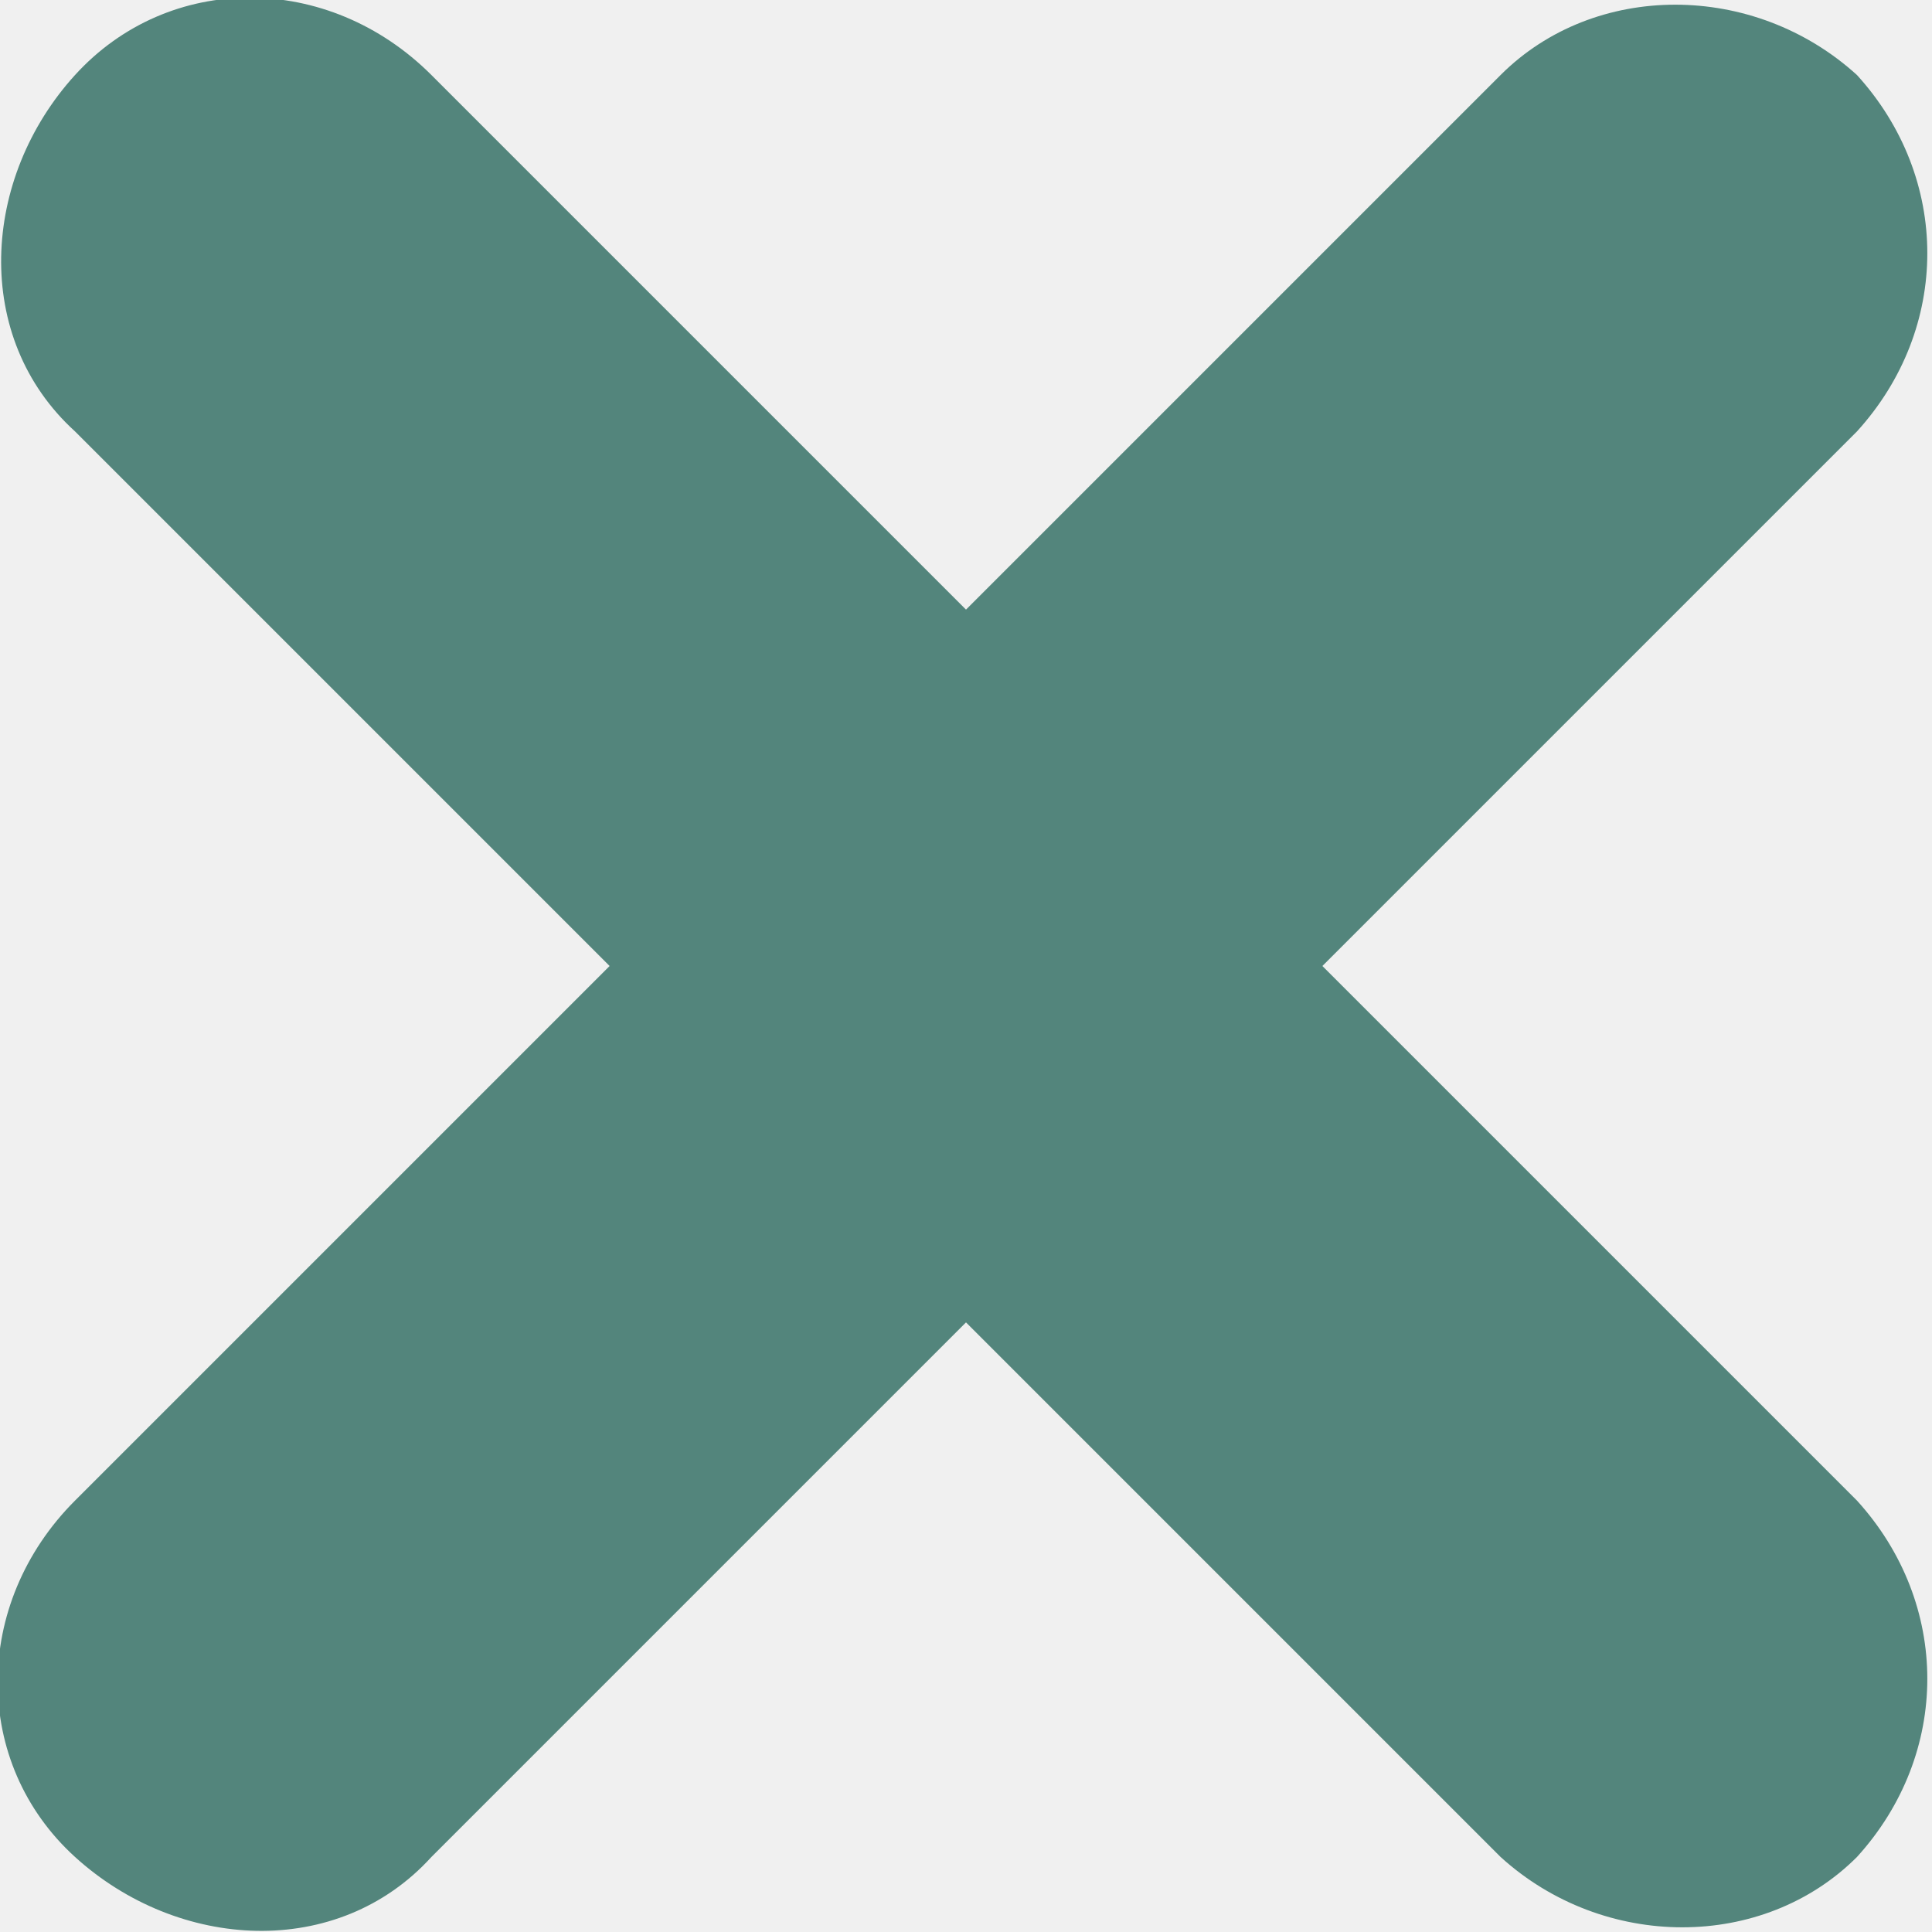
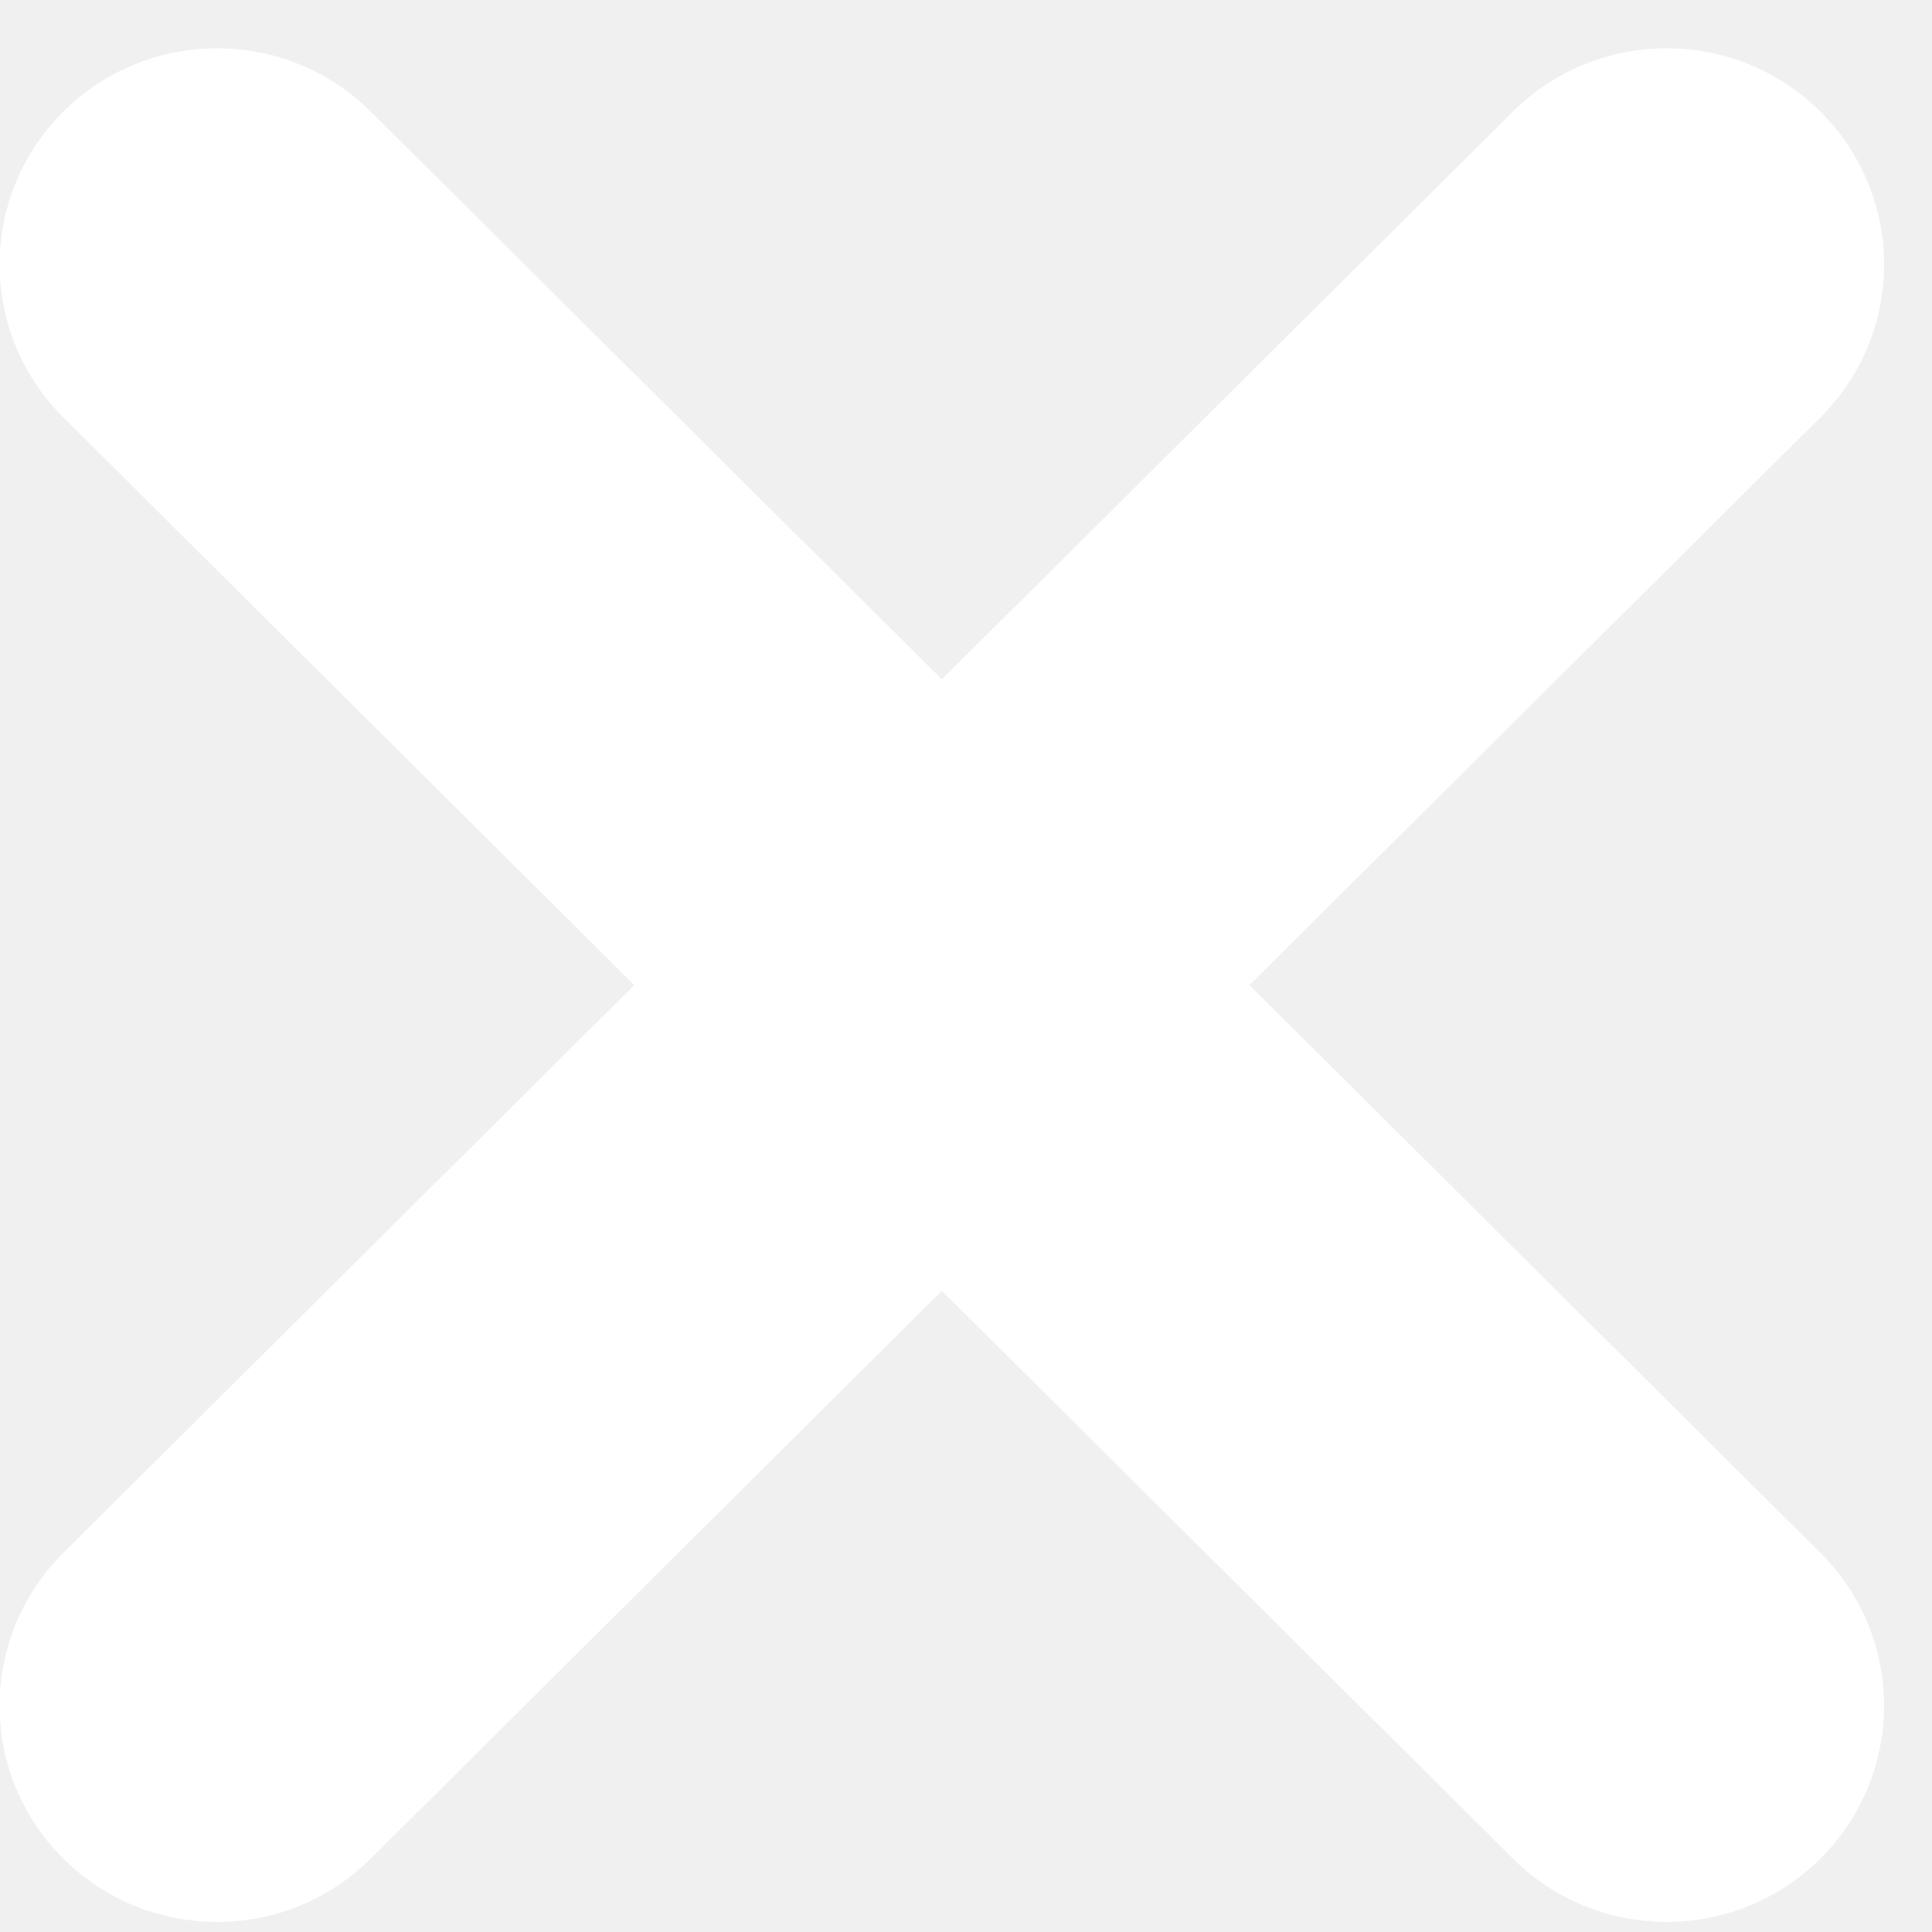
- <svg xmlns="http://www.w3.org/2000/svg" version="1.1" id="Layer_1" x="0px" y="0px" viewBox="0 0 20.6 20.6" style="enable-background:new 0 0 20.6 20.6;" xml:space="preserve">
-   <style type="text/css">
- 	.st0{fill-rule:evenodd;clip-rule:evenodd;fill:#53857C;}
- </style>
-   <path class="st0" d="M14.1,10.3l5.7-5.7c0,0,0,0,0,0c1-1.1,1-2.7,0-3.8c-1.1-1-2.8-1-3.8,0l-5.7,5.7L4.6,0.8c-1.1-1.1-2.8-1.1-3.8,0  s-1.1,2.8,0,3.8l5.7,5.7L0.8,16c-1.1,1.1-1.1,2.8,0,3.8s2.8,1.1,3.8,0l5.7-5.7l5.7,5.7c1.1,1,2.8,1,3.8,0c0,0,0,0,0,0  c1-1.1,1-2.7,0-3.8L14.1,10.3z" />
+ <svg xmlns="http://www.w3.org/2000/svg" width="26" height="26">
+   <path fill-rule="evenodd" fill="#FFF" d="m24.498 5.617-7.684 7.64 7.684 7.641a2.897 2.897 0 0 1 0 4.114 2.924 2.924 0 0 1-2.068.852c-.75 0-1.499-.284-2.069-.852l-7.686-7.641-7.685 7.641a2.925 2.925 0 0 1-2.069.852 2.926 2.926 0 0 1-2.069-.852 2.897 2.897 0 0 1 0-4.114l7.684-7.641-7.684-7.64a2.898 2.898 0 0 1 0-4.115 2.937 2.937 0 0 1 4.137 0l7.686 7.641 7.685-7.641a2.938 2.938 0 0 1 4.138 0 2.898 2.898 0 0 1 0 4.115z" />
</svg>
